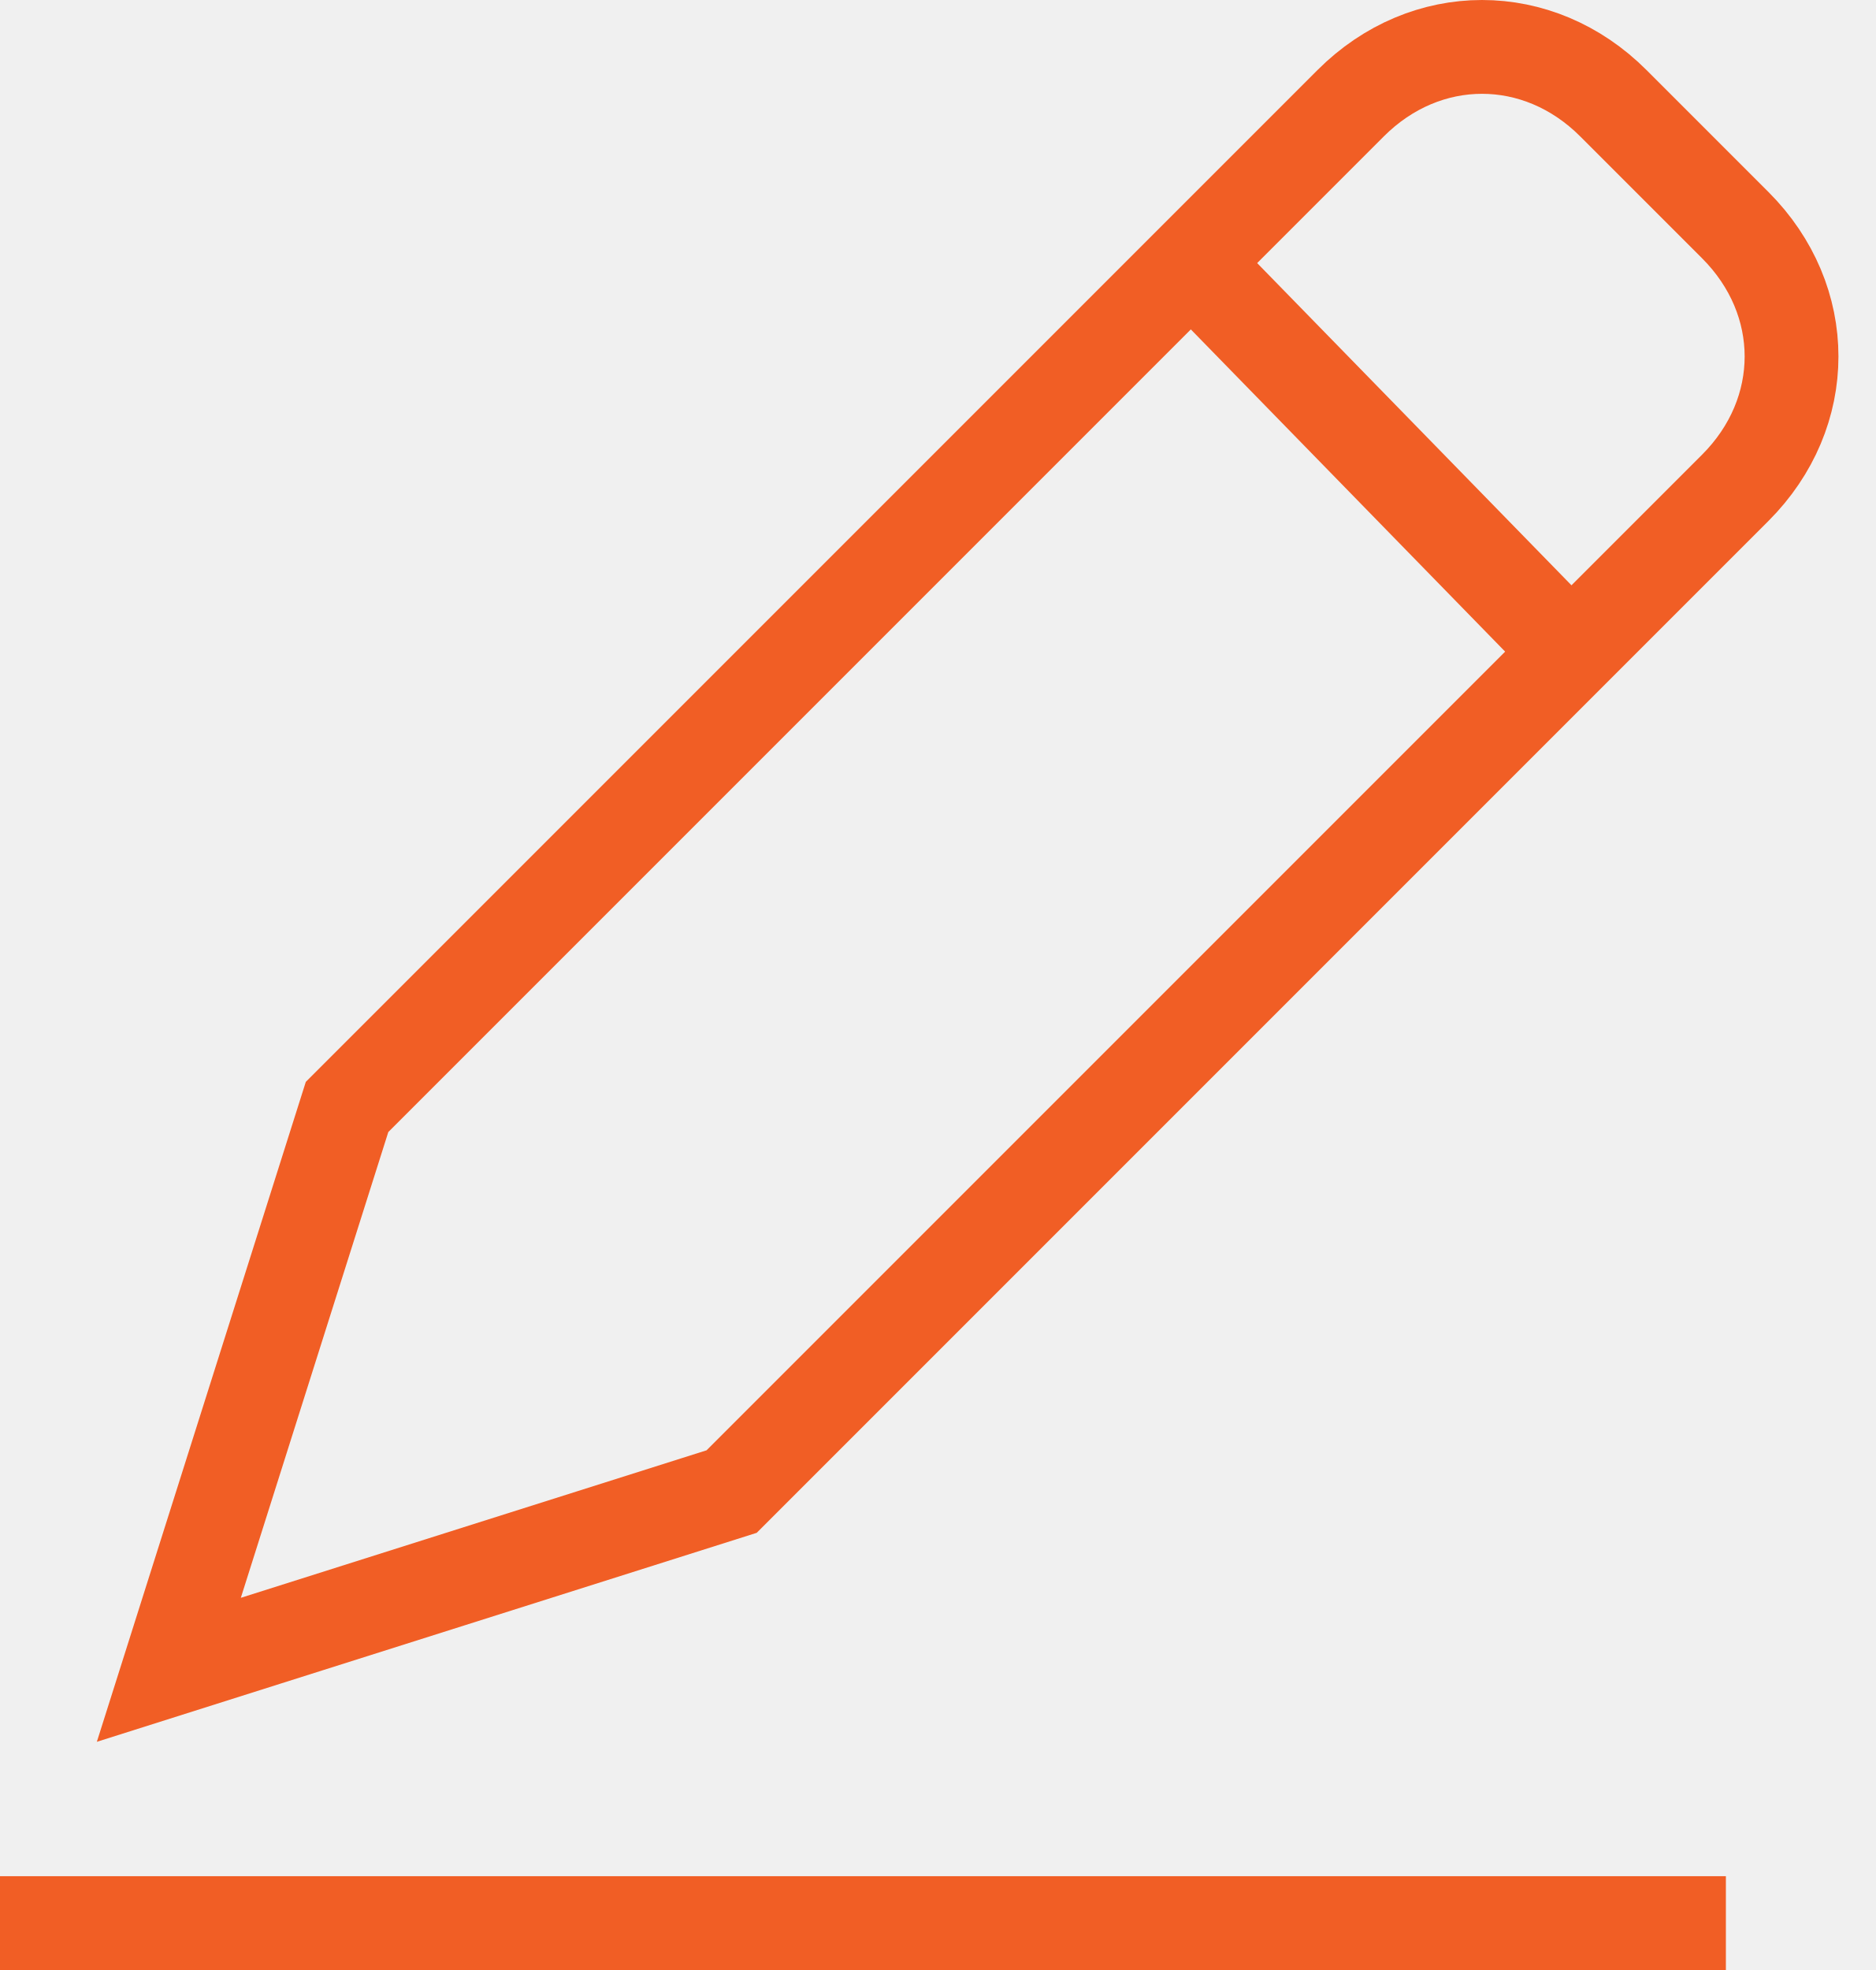
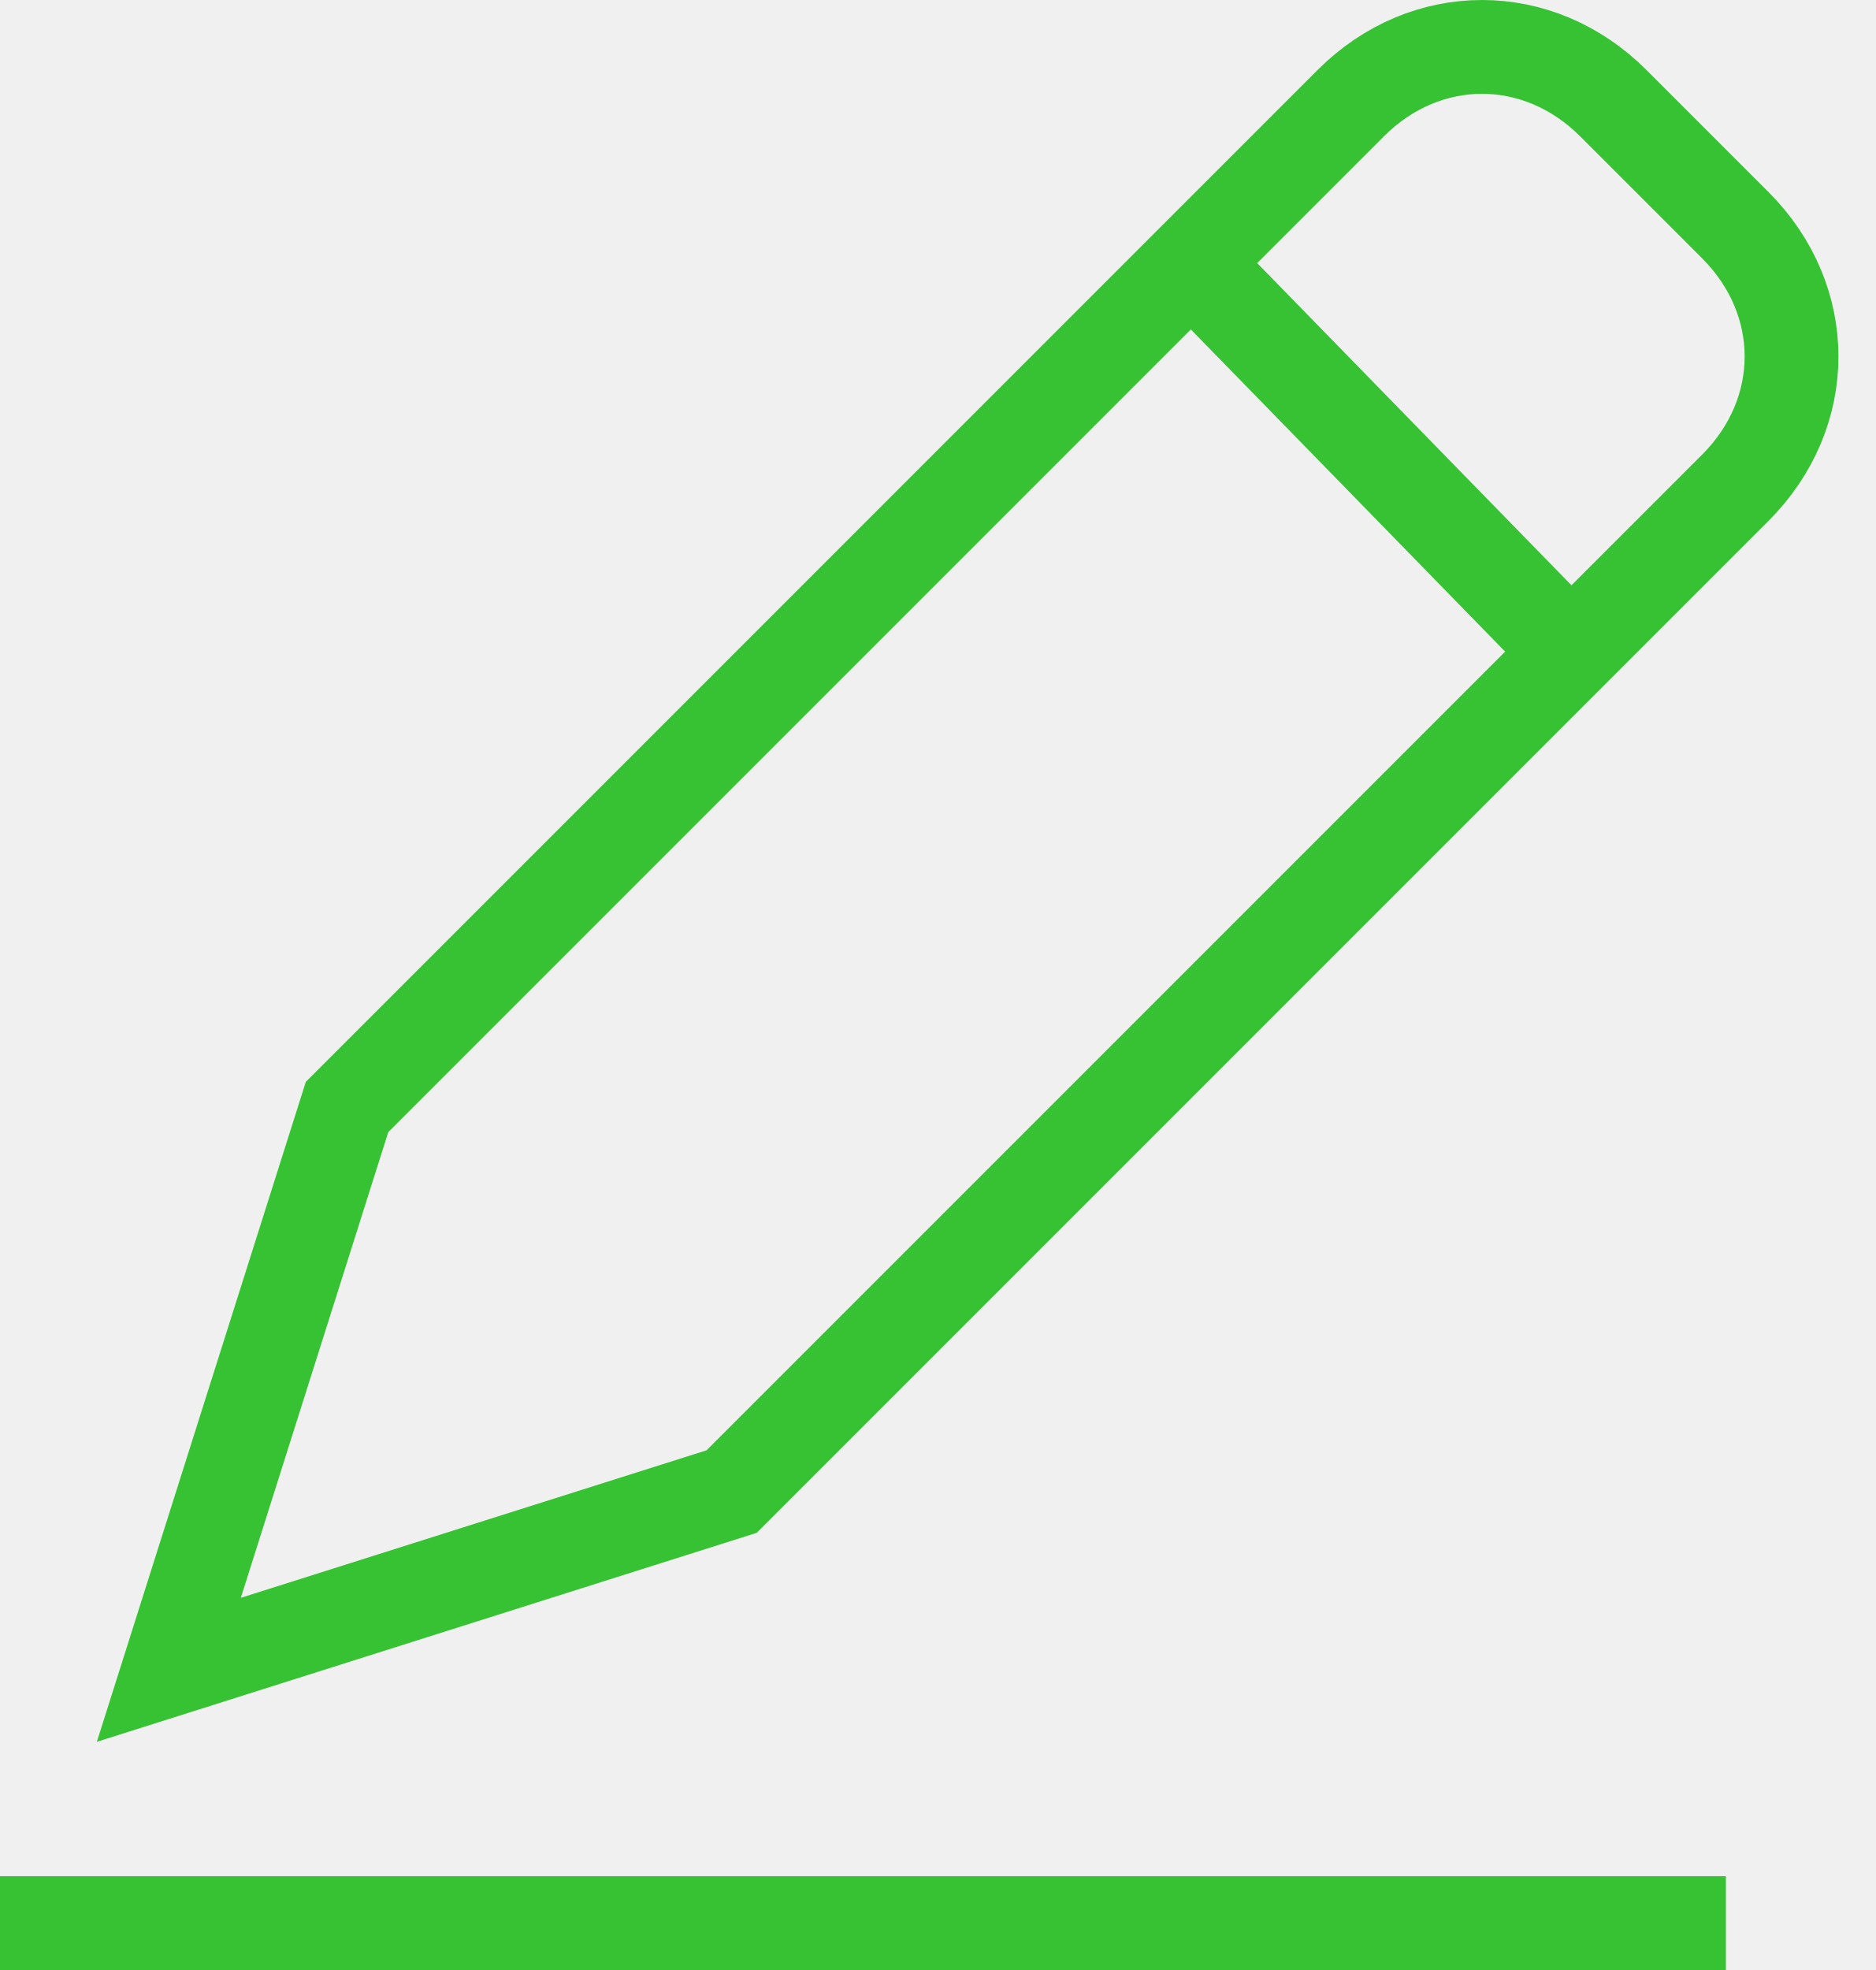
<svg xmlns="http://www.w3.org/2000/svg" width="20" height="21" viewBox="0 0 20 21" fill="none">
-   <g clip-path="url(#clip0)">
-     <path d="M7.8 15.9L18.5 5.2C19.3 4.4 19.3 3.2 18.5 2.4L17.2 1.1C16.4 0.3 15.2 0.3 14.4 1.1L3.7 11.8L1.8 17.8L7.8 15.9Z" stroke="#F15E25" stroke-miterlimit="10" />
-     <path d="M12.7 2.8L16.7 6.9" stroke="#F15E25" stroke-miterlimit="10" />
-     <path d="M0 20.5H18.4" stroke="#F15E25" stroke-miterlimit="10" />
-   </g>
-   <defs>
-     <clipPath id="clip0">
-       <rect width="19.6" height="21" fill="white" />
-     </clipPath>
-   </defs>
+   <path d="M7.8 15.9L18.5 5.2C19.3 4.4 19.3 3.2 18.5 2.4L17.2 1.1C16.4 0.3 15.2 0.3 14.4 1.1L3.7 11.8L1.8 17.8L7.8 15.9Z" stroke="#36C233" stroke-miterlimit="10" />
+   <path d="M12.7 2.8L16.7 6.9" stroke="#36C233" stroke-miterlimit="10" />
+   <path d="M0 20.5H18.4" stroke="#36C233" stroke-miterlimit="10" />
</svg>
